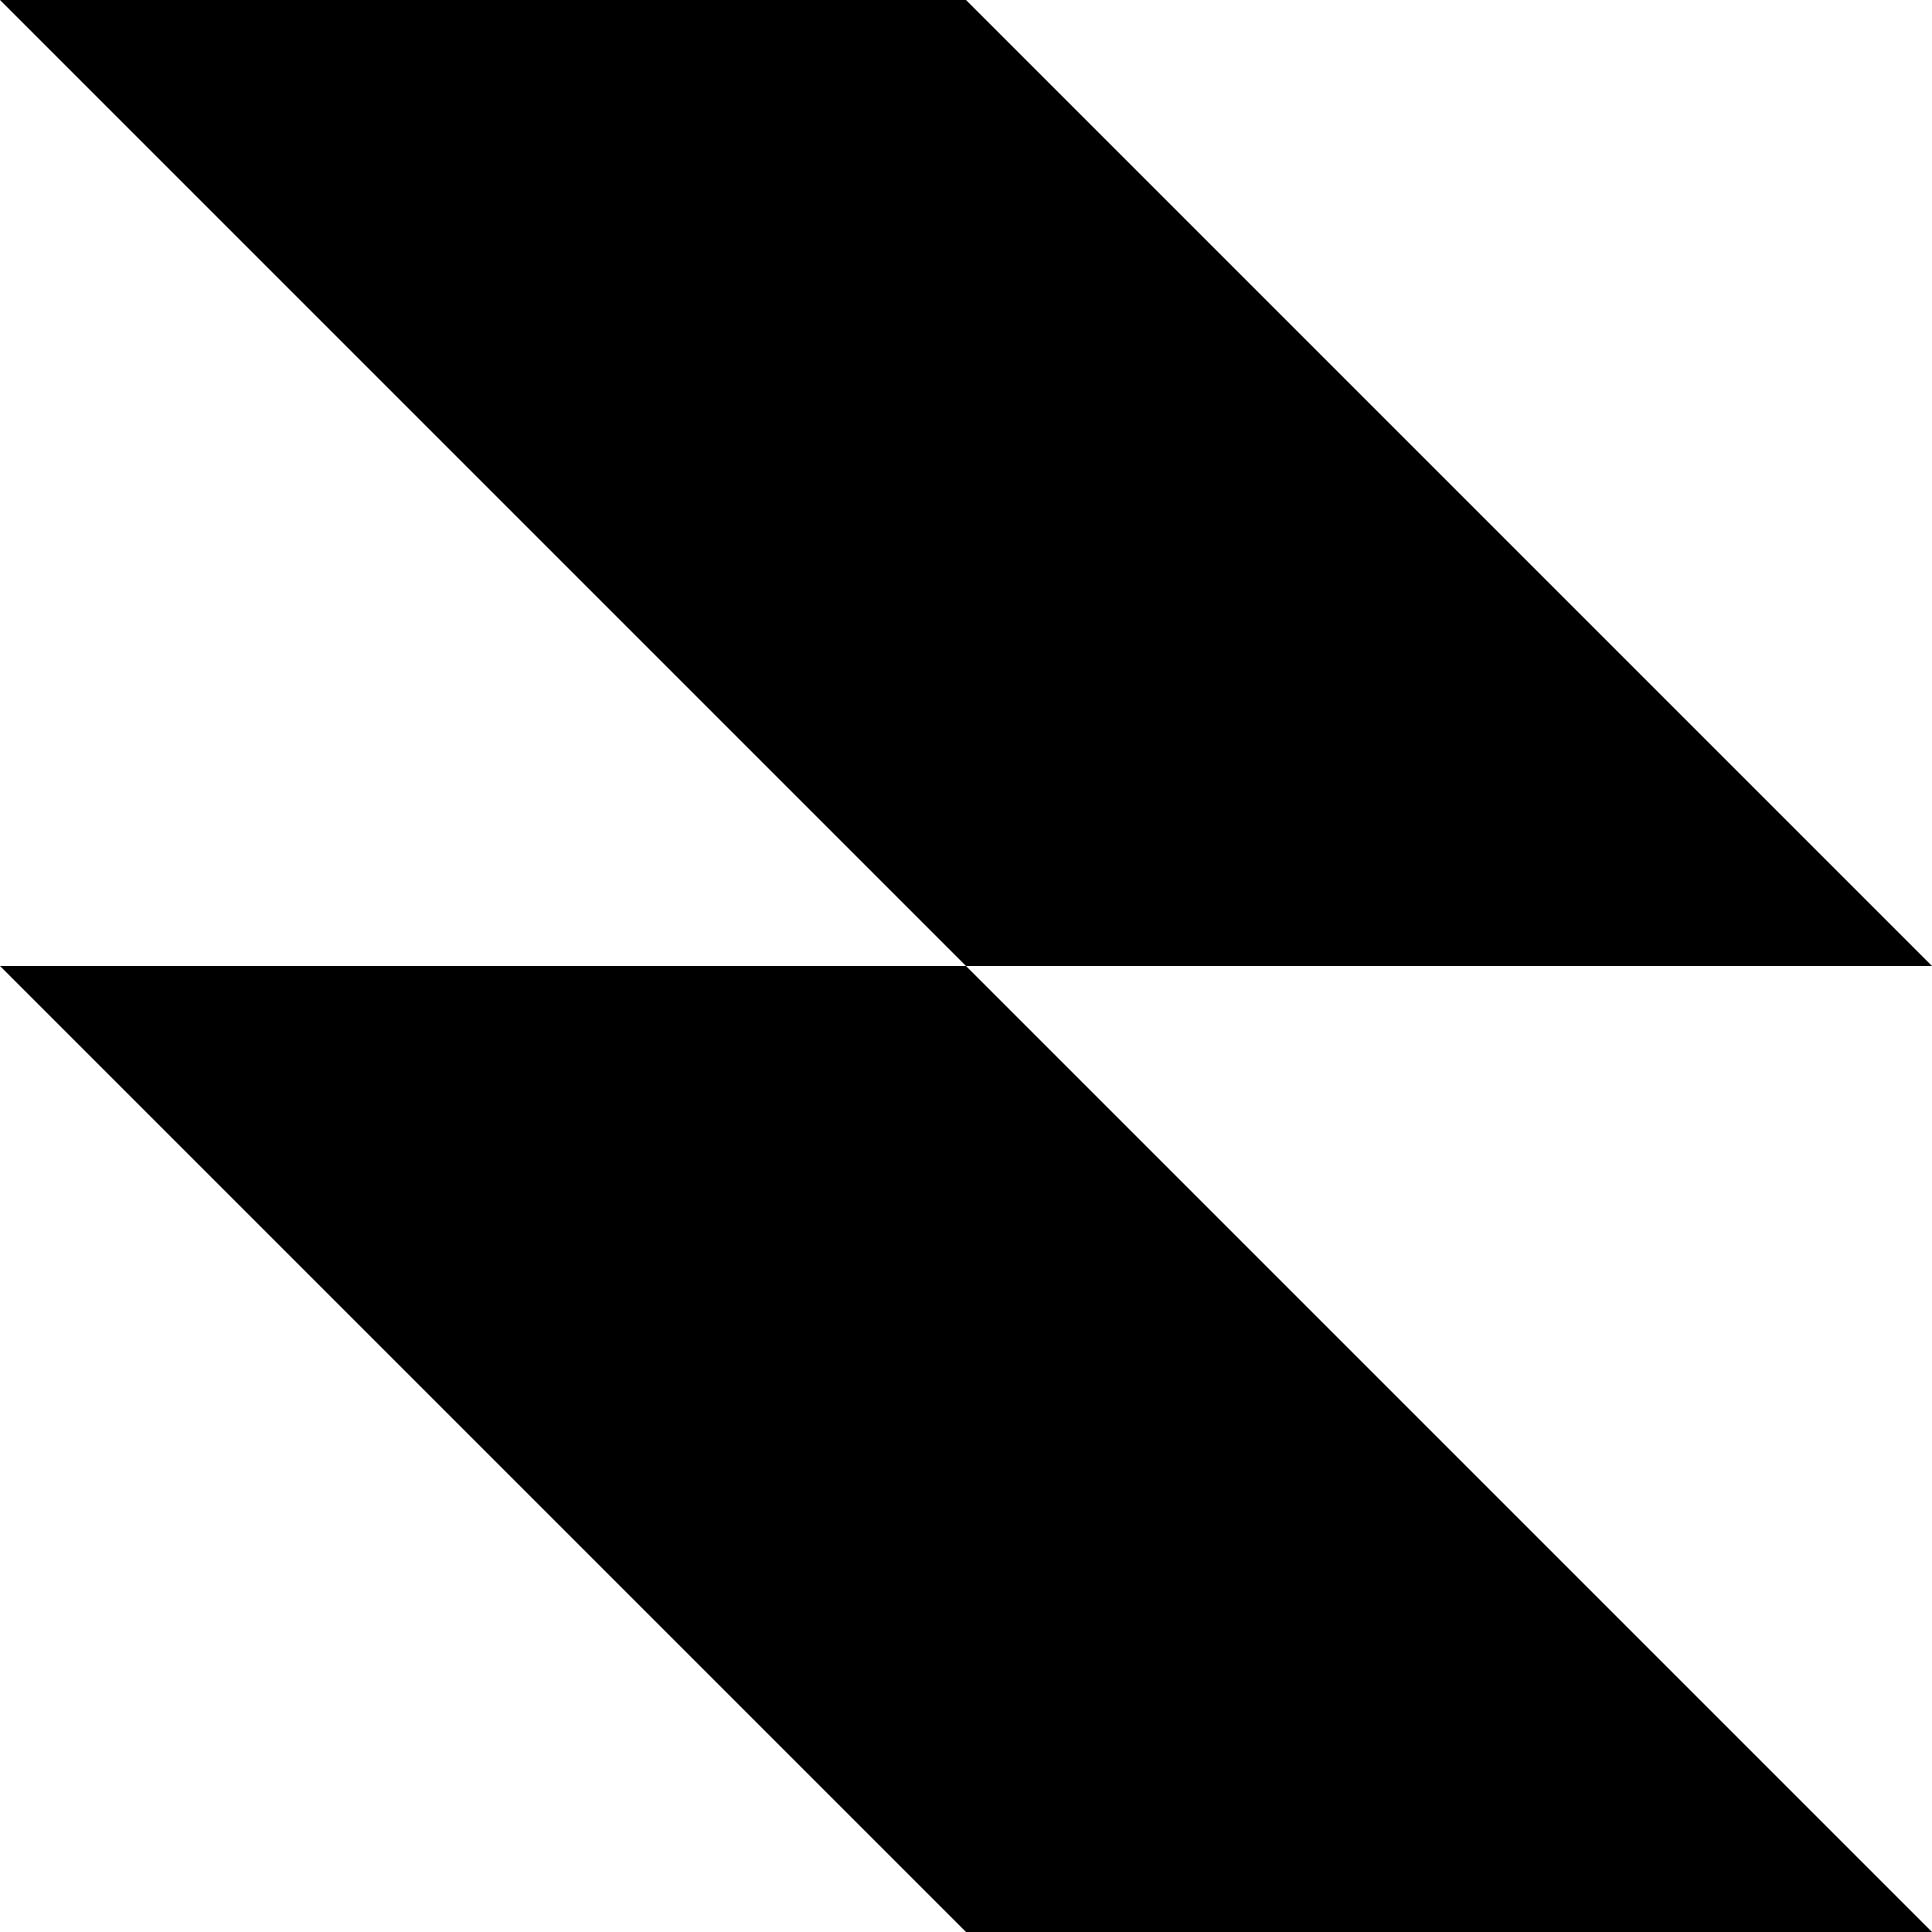
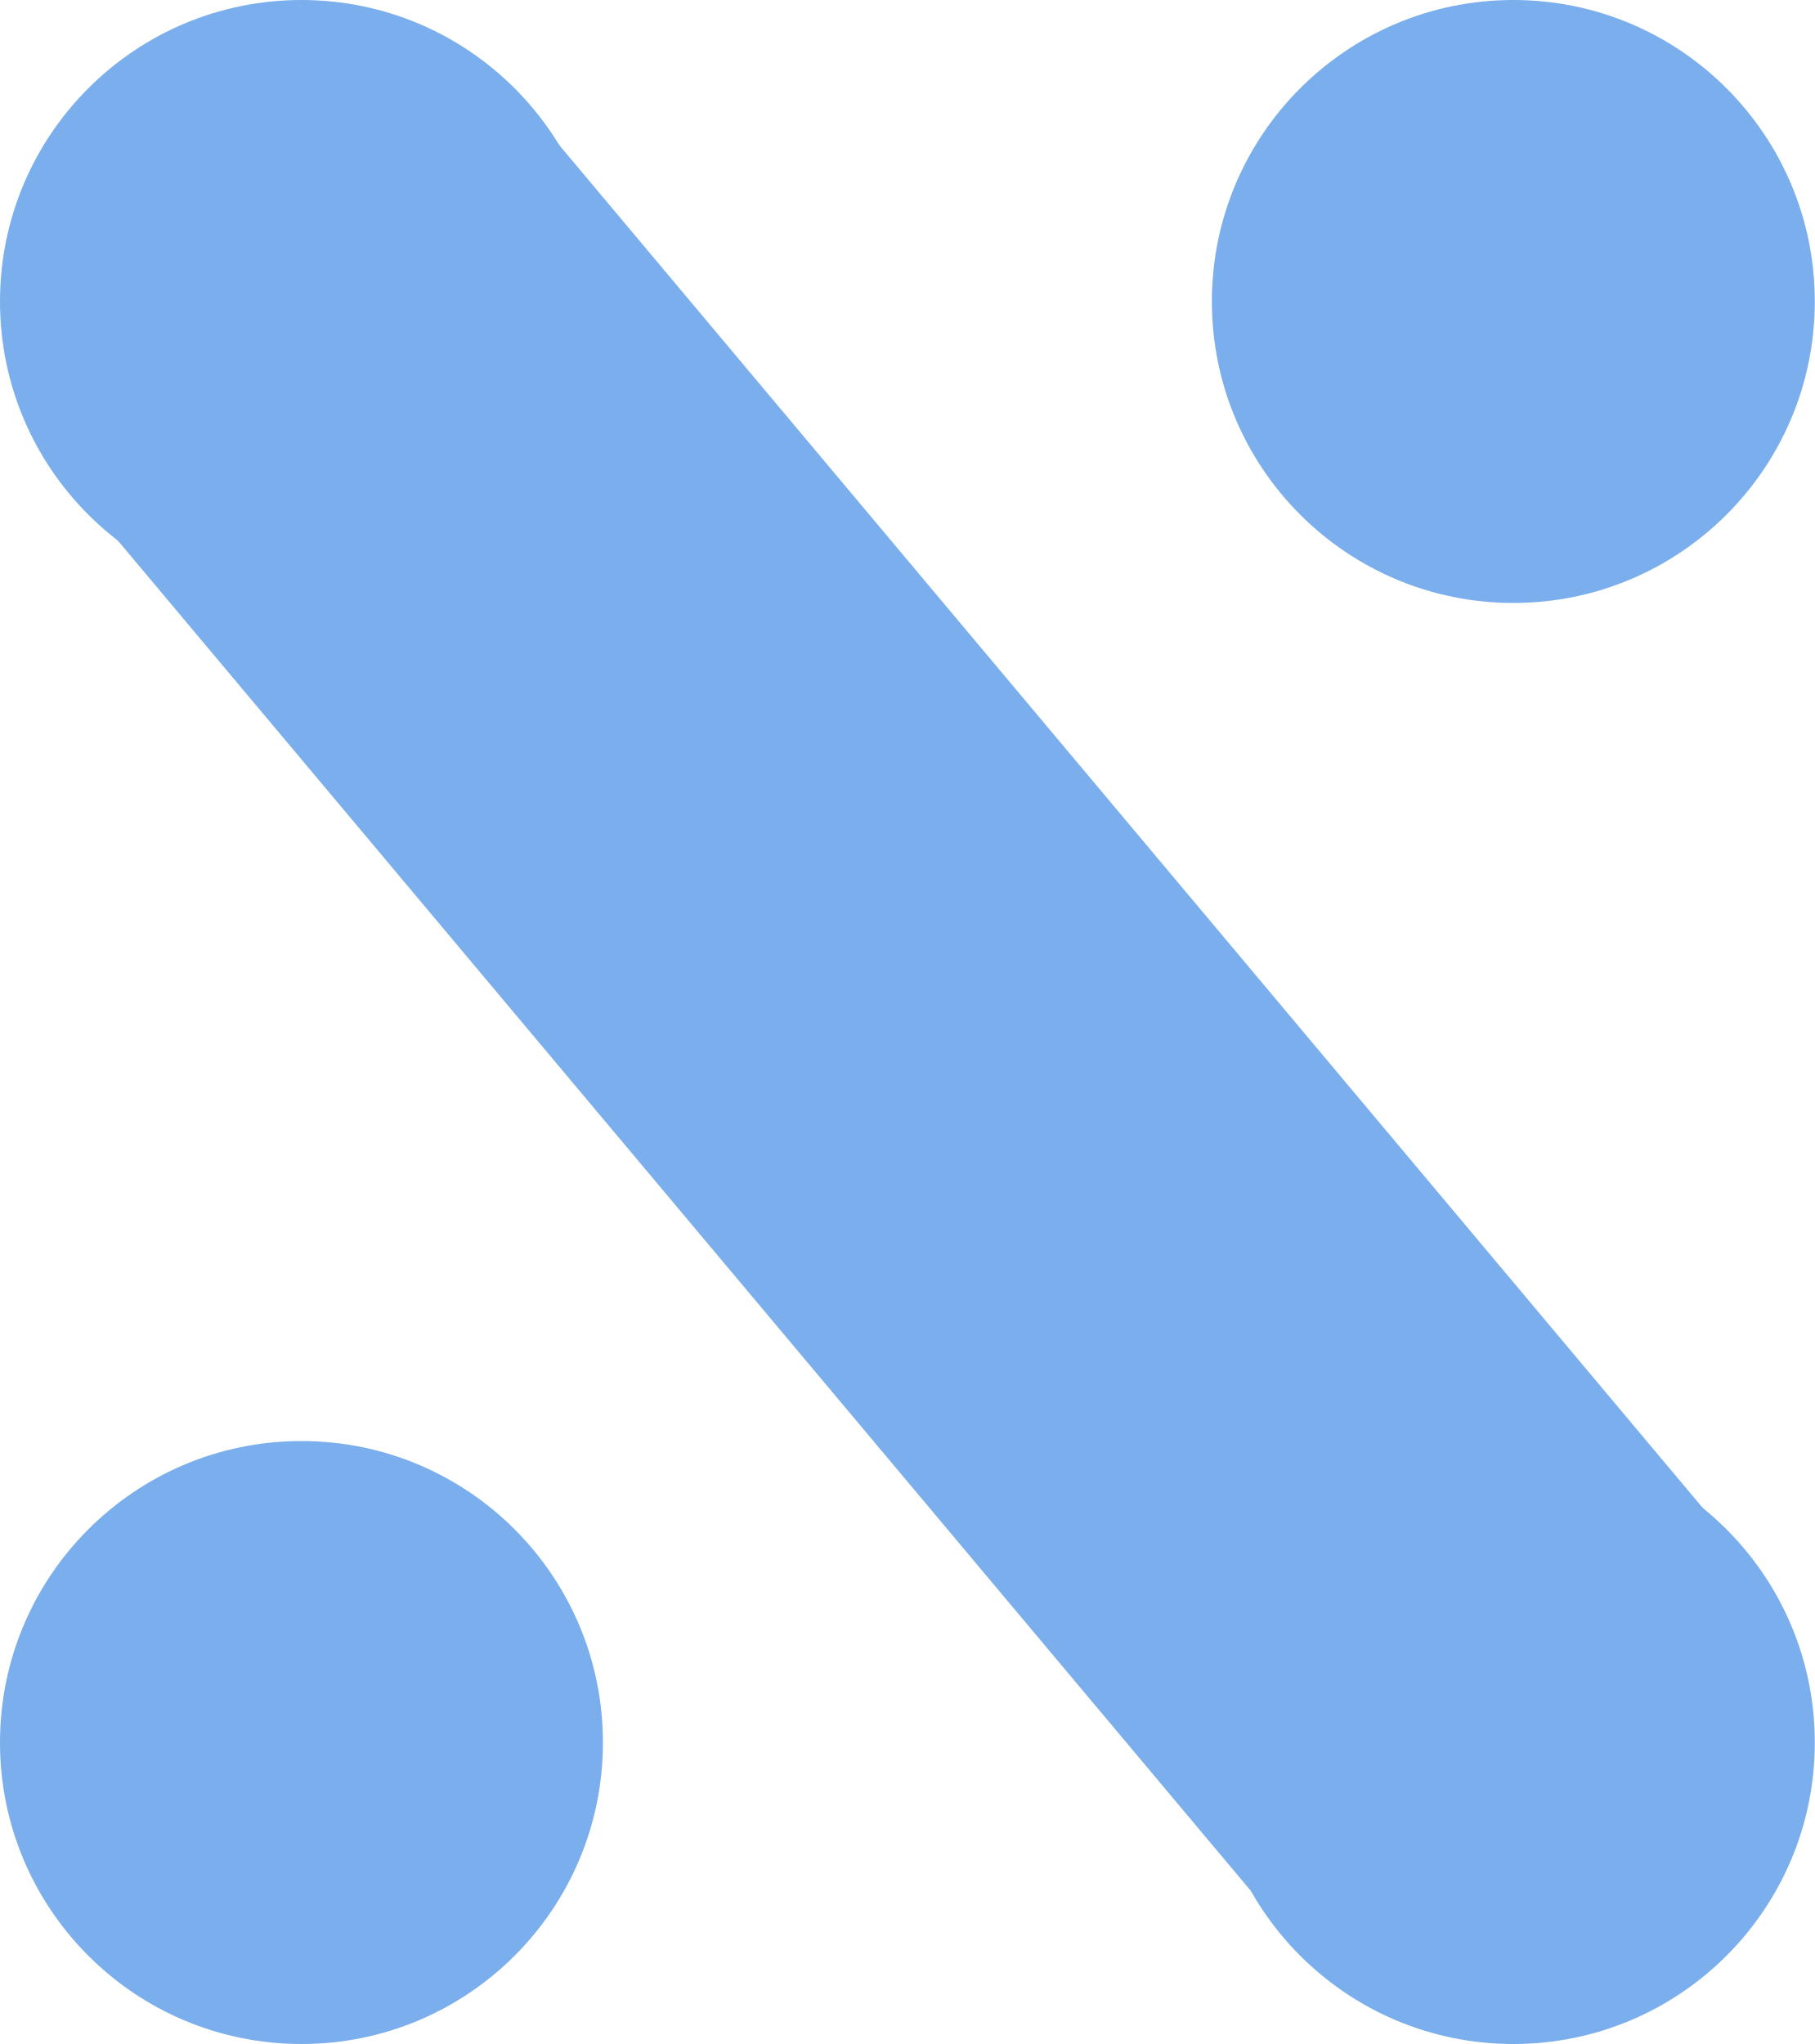
- <svg xmlns="http://www.w3.org/2000/svg" fill="none" height="96" viewBox="0 0 96 96" width="96">
-   <clipPath id="a">
-     <path d="m0 0h96v96h-96z" />
-   </clipPath>
-   <g clip-path="url(#a)">
-     <path clip-rule="evenodd" d="m48 0h-48l48 48h-48l48 48h48l-48-48h48z" fill="#000" fill-rule="evenodd" />
-   </g>
+ <svg xmlns="http://www.w3.org/2000/svg" width="301" height="339" viewBox="0 0 301 339" fill="none">
+   <circle cx="251" cy="50" r="50" fill="#7AAEED" />
+   <circle cx="50" cy="289" r="50" fill="#7AAEED" />
+   <circle cx="50" cy="50" r="50" fill="#7AAEED" />
+   <circle cx="251" cy="289" r="50" fill="#7AAEED" />
+   <rect x="15" y="84.236" width="98.239" height="302.037" transform="rotate(-40 15 84.2363)" fill="#7AAEED" />
</svg>
